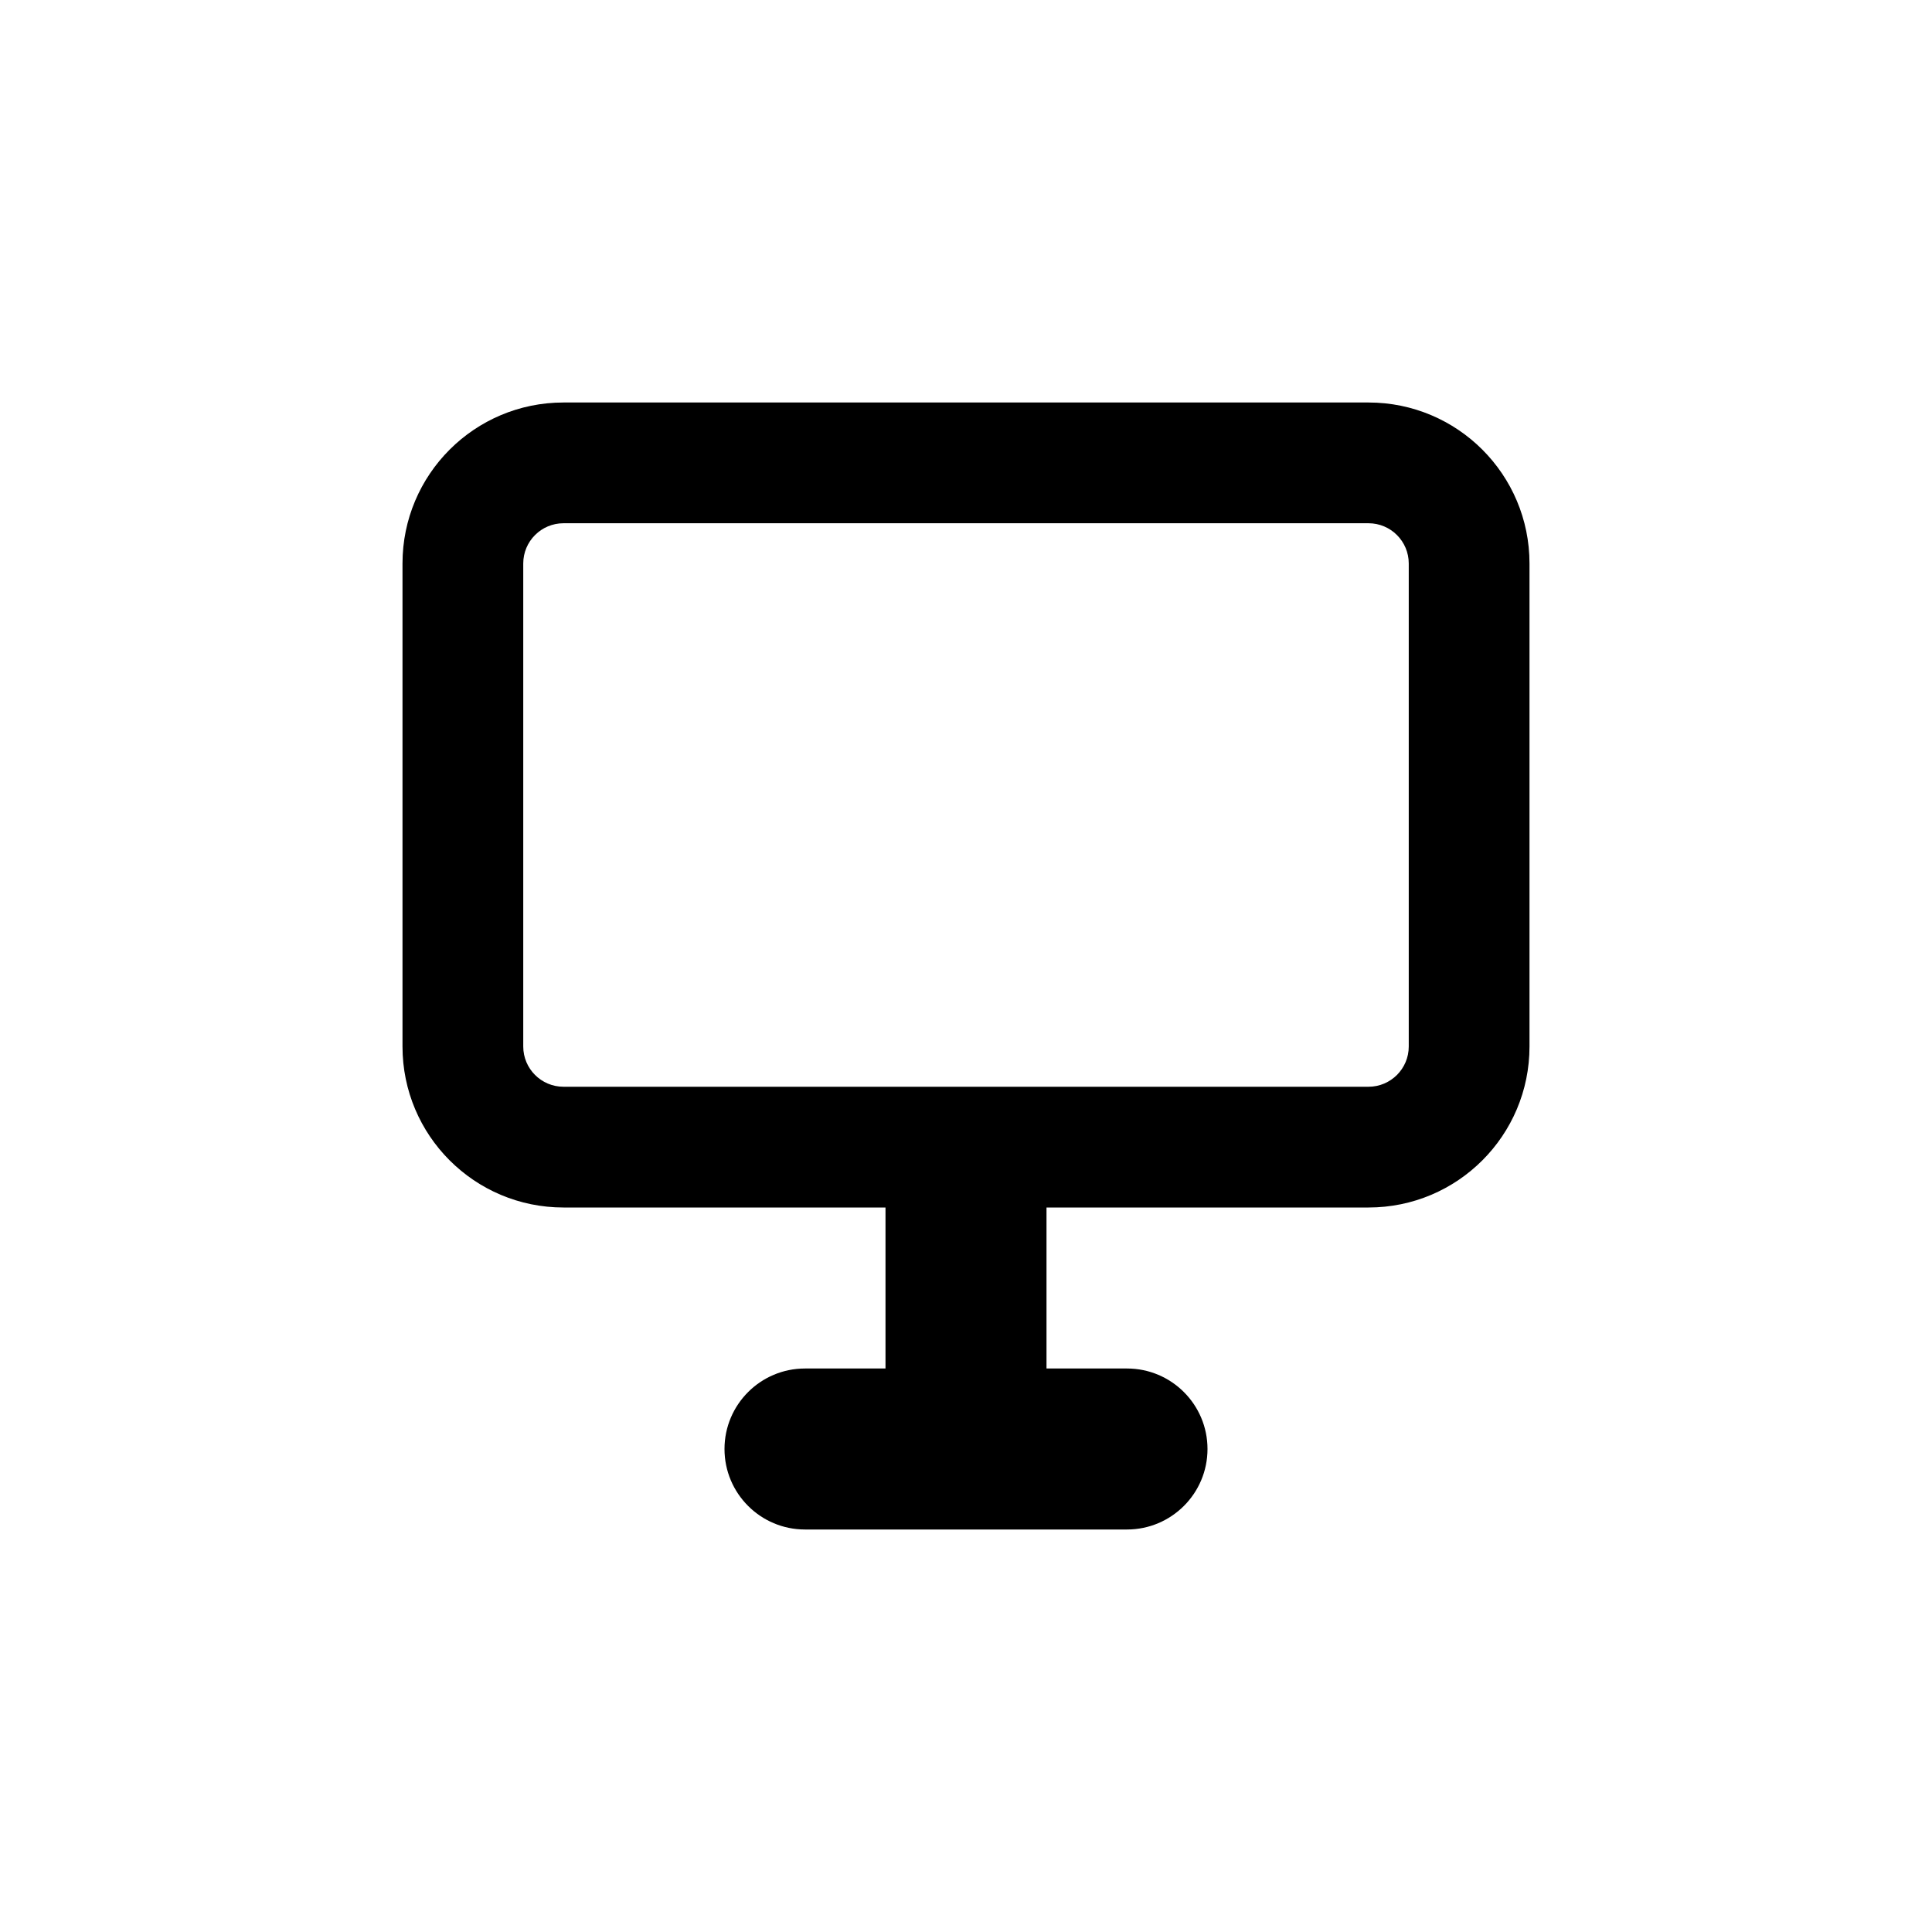
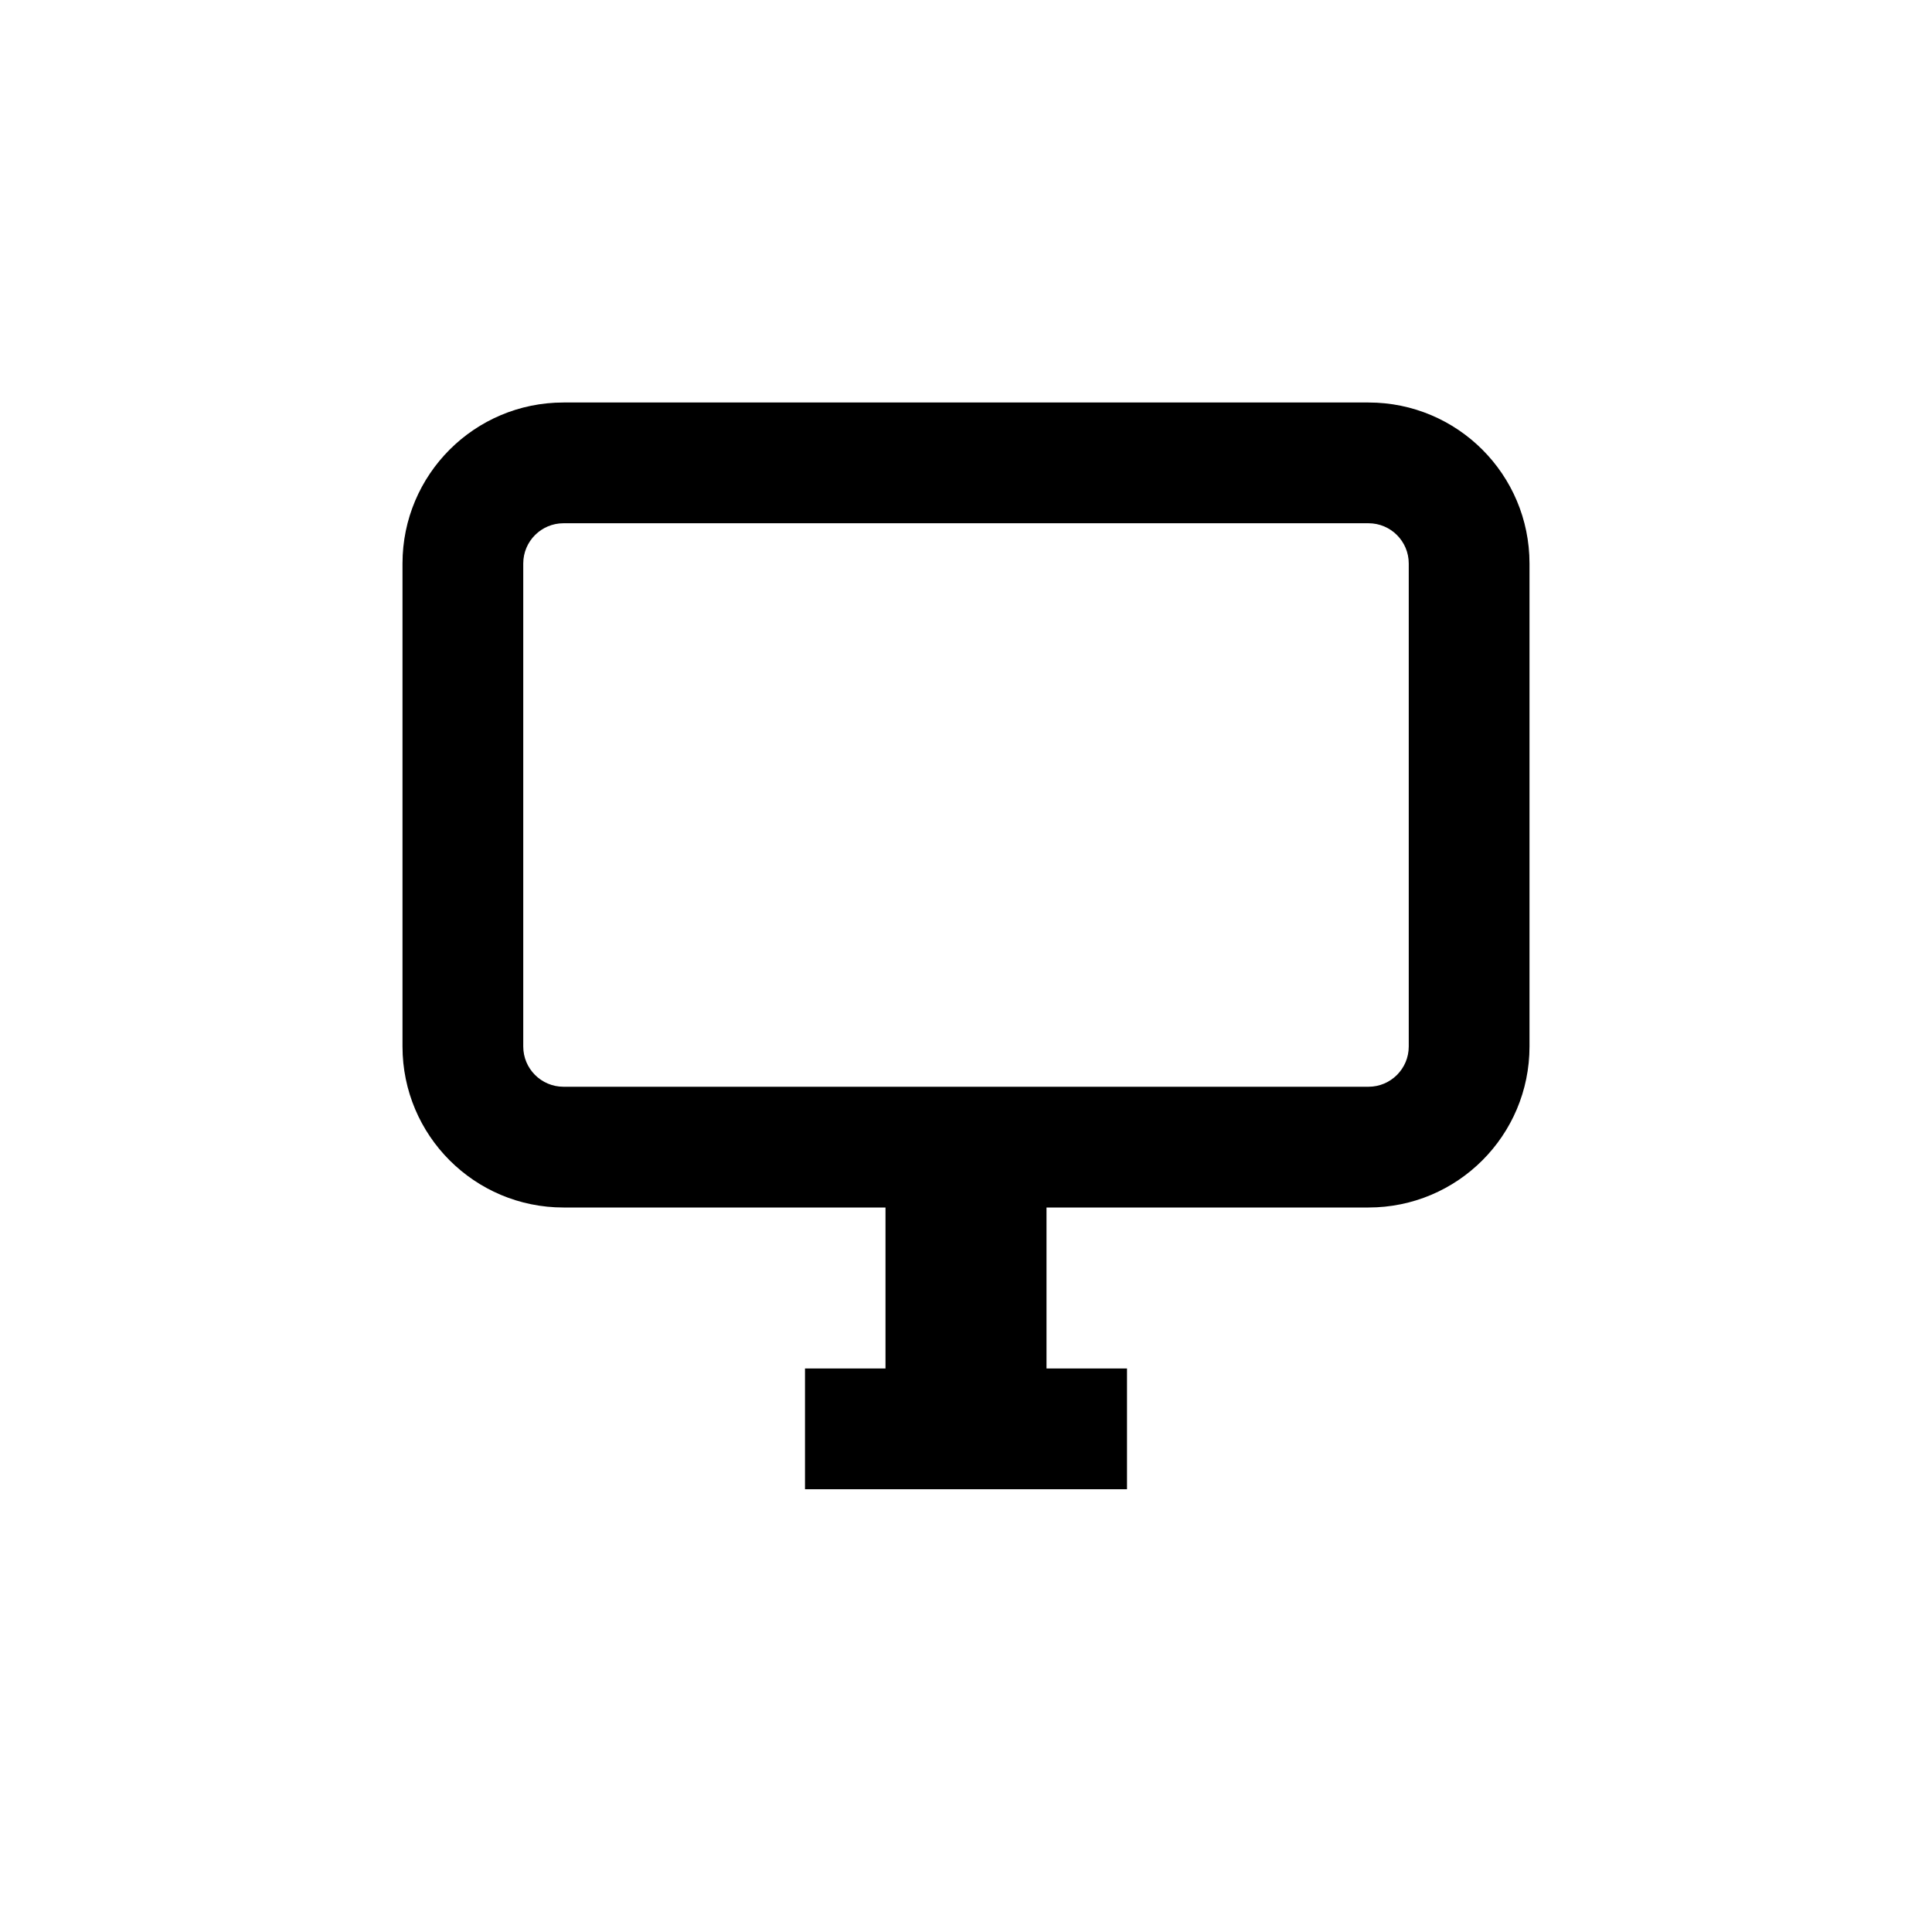
<svg xmlns="http://www.w3.org/2000/svg" width="24" height="24" viewBox="0 0 24 24">
-   <path fill-rule="evenodd" clip-rule="evenodd" d="M7 5C5.895 5 5 5.895 5 7V13C5 14.105 5.895 15 7 15H11V17H10C9.448 17 9 17.448 9 18C9 18.552 9.448 19 10 19H14C14.552 19 15 18.552 15 18C15 17.448 14.552 17 14 17H13V15H17C18.105 15 19 14.105 19 13V7C19 5.895 18.105 5 17 5H7ZM17 6.5H7C6.724 6.5 6.5 6.724 6.5 7V13C6.5 13.276 6.724 13.5 7 13.5H17C17.276 13.5 17.5 13.276 17.5 13V7C17.5 6.724 17.276 6.5 17 6.5Z" />
+   <path fill-rule="evenodd" clip-rule="evenodd" d="M7 5C5.895 5 5 5.895 5 7V13C5 14.105 5.895 15 7 15H11V17H10V18.5H14V17H13V15H17C18.105 15 19 14.105 19 13V7C19 5.895 18.105 5 17 5H7ZM17 6.5H7C6.724 6.5 6.5 6.724 6.5 7V13C6.5 13.276 6.724 13.5 7 13.5H17C17.276 13.5 17.5 13.276 17.5 13V7C17.5 6.724 17.276 6.5 17 6.5Z" />
</svg>
